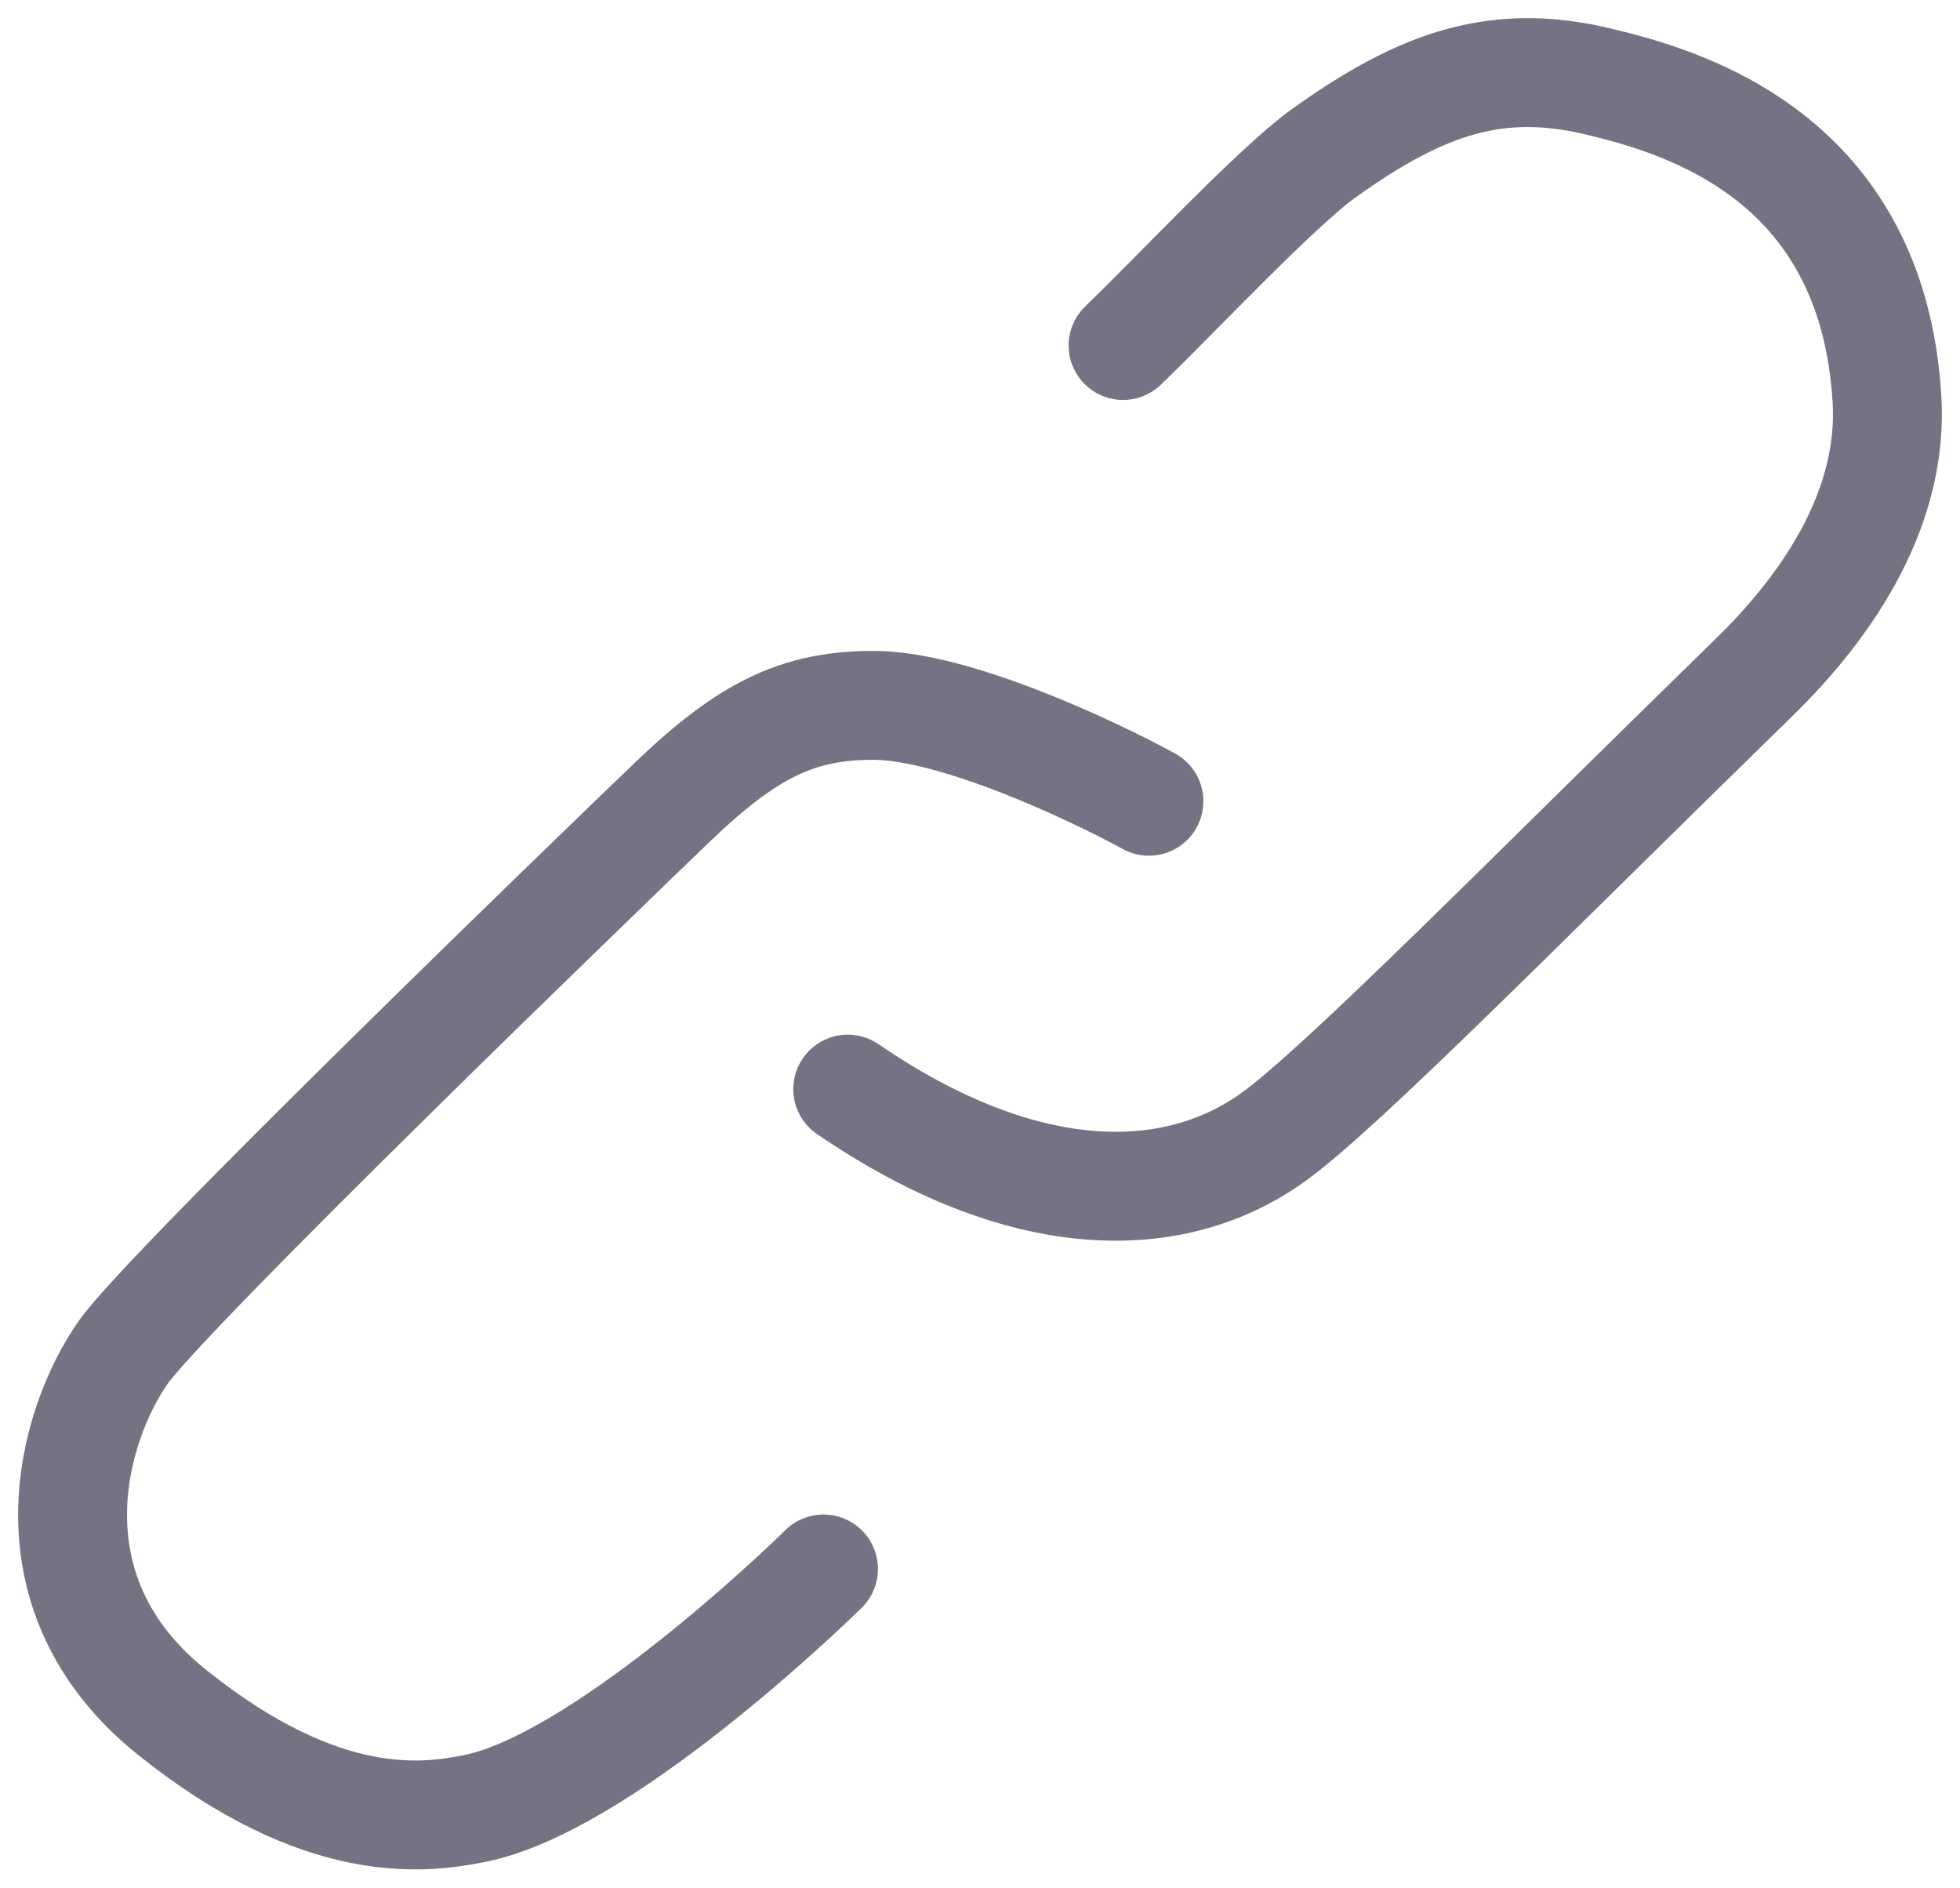
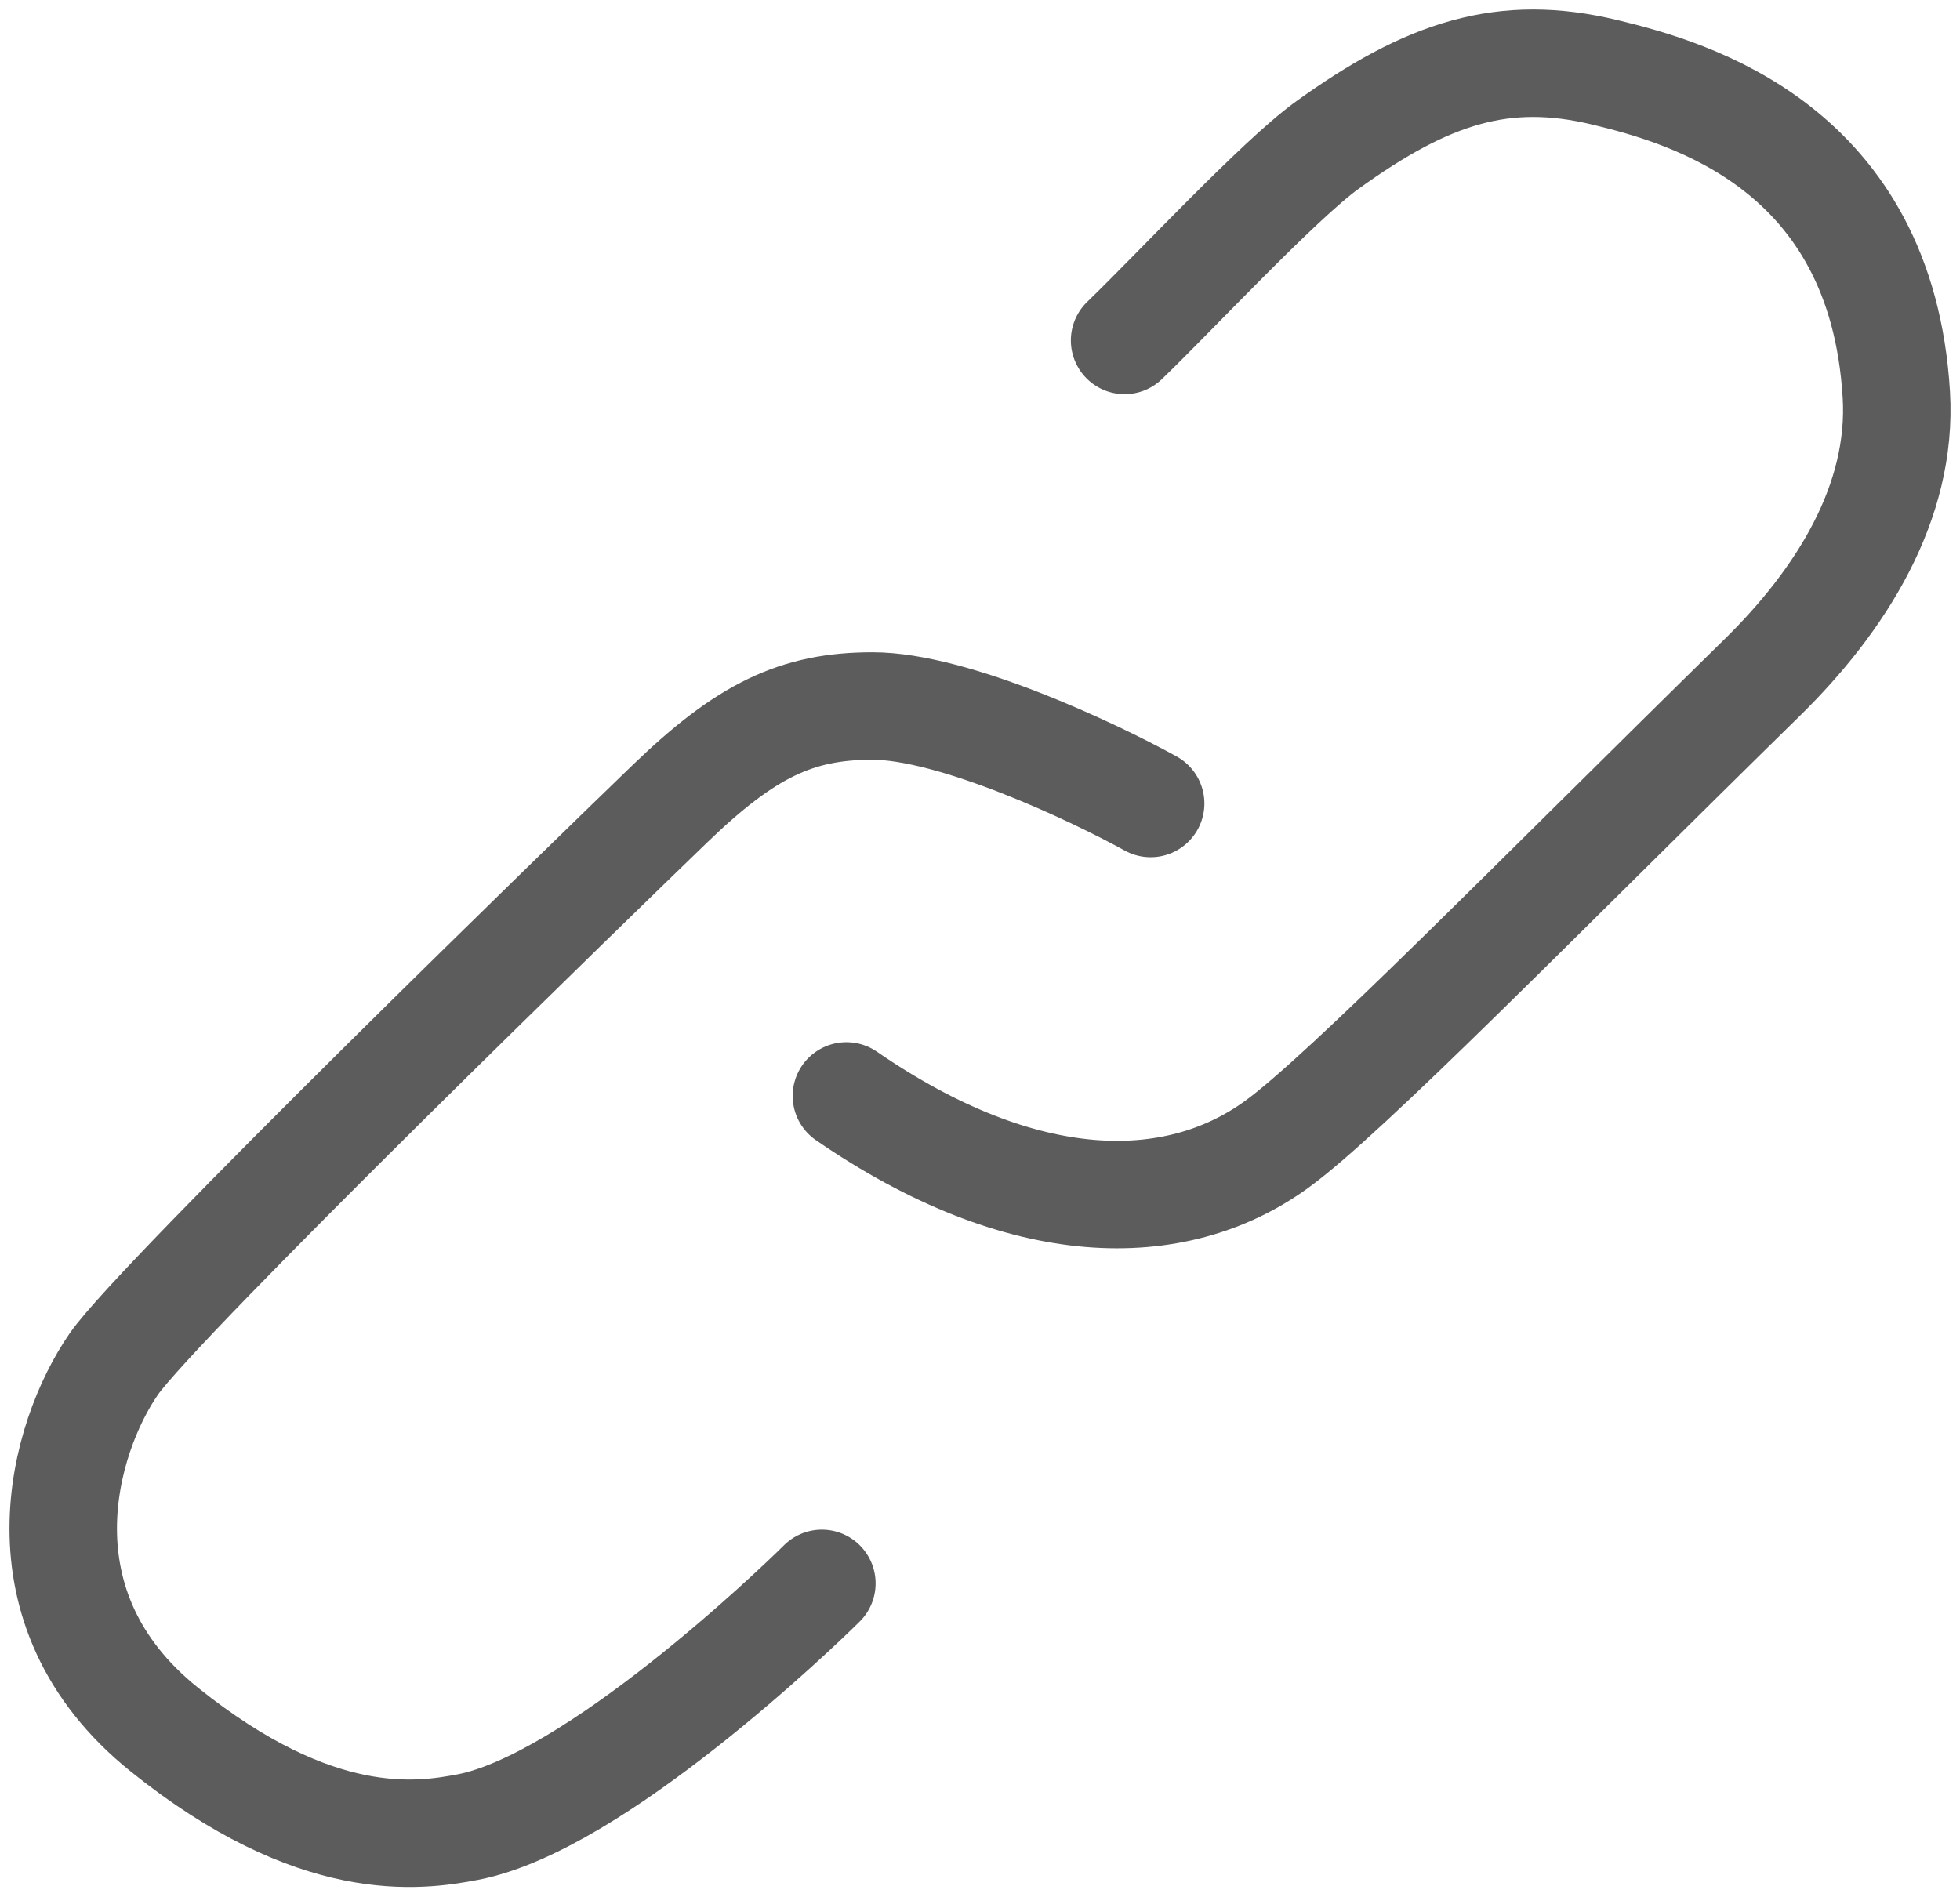
- <svg xmlns="http://www.w3.org/2000/svg" width="27" height="26" viewBox="0 0 27 26" fill="none">
-   <path d="M15.471 4.759C16.161 4.098 17.574 2.587 18.23 2.115C19.609 1.124 20.643 0.793 22.023 1.124C23.179 1.401 25.791 2.143 25.994 5.494C26.082 6.957 25.235 8.286 24.163 9.331C21.072 12.346 18.48 14.988 17.54 15.663C16.161 16.655 14.092 16.655 11.678 15.002M15.827 11.037C15.022 10.597 13.137 9.716 12.034 9.716C10.999 9.716 10.31 10.046 9.275 11.037C8.396 11.88 2.295 17.768 1.69 18.638C1 19.629 0.31 21.942 2.379 23.594C4.448 25.247 5.841 25.046 6.517 24.916C8.241 24.586 11.01 21.942 11.344 21.612" stroke="#737383" stroke-width="1.5" stroke-linecap="round" />
+ <svg xmlns="http://www.w3.org/2000/svg" width="31" height="30" viewBox="0 0 31 30" fill="none">
+   <path d="M17.787 5.385C18.587 4.614 20.226 2.851 20.986 2.301C22.586 1.145 23.786 0.759 25.386 1.145C26.728 1.468 29.758 2.333 29.993 6.243C30.095 7.95 29.113 9.5 27.87 10.719C24.283 14.237 21.277 17.319 20.186 18.107C18.587 19.264 16.187 19.264 13.387 17.336M18.199 12.71C17.266 12.196 15.079 11.168 13.799 11.168C12.599 11.168 11.799 11.554 10.6 12.71C9.58 13.693 2.502 20.563 1.8 21.577C1 22.734 0.2 25.432 2.6 27.36C5 29.288 6.615 29.053 7.4 28.902C9.4 28.517 12.612 25.432 12.999 25.047" stroke="#5C5C5C" stroke-width="1.7" stroke-linecap="round" />
</svg>
